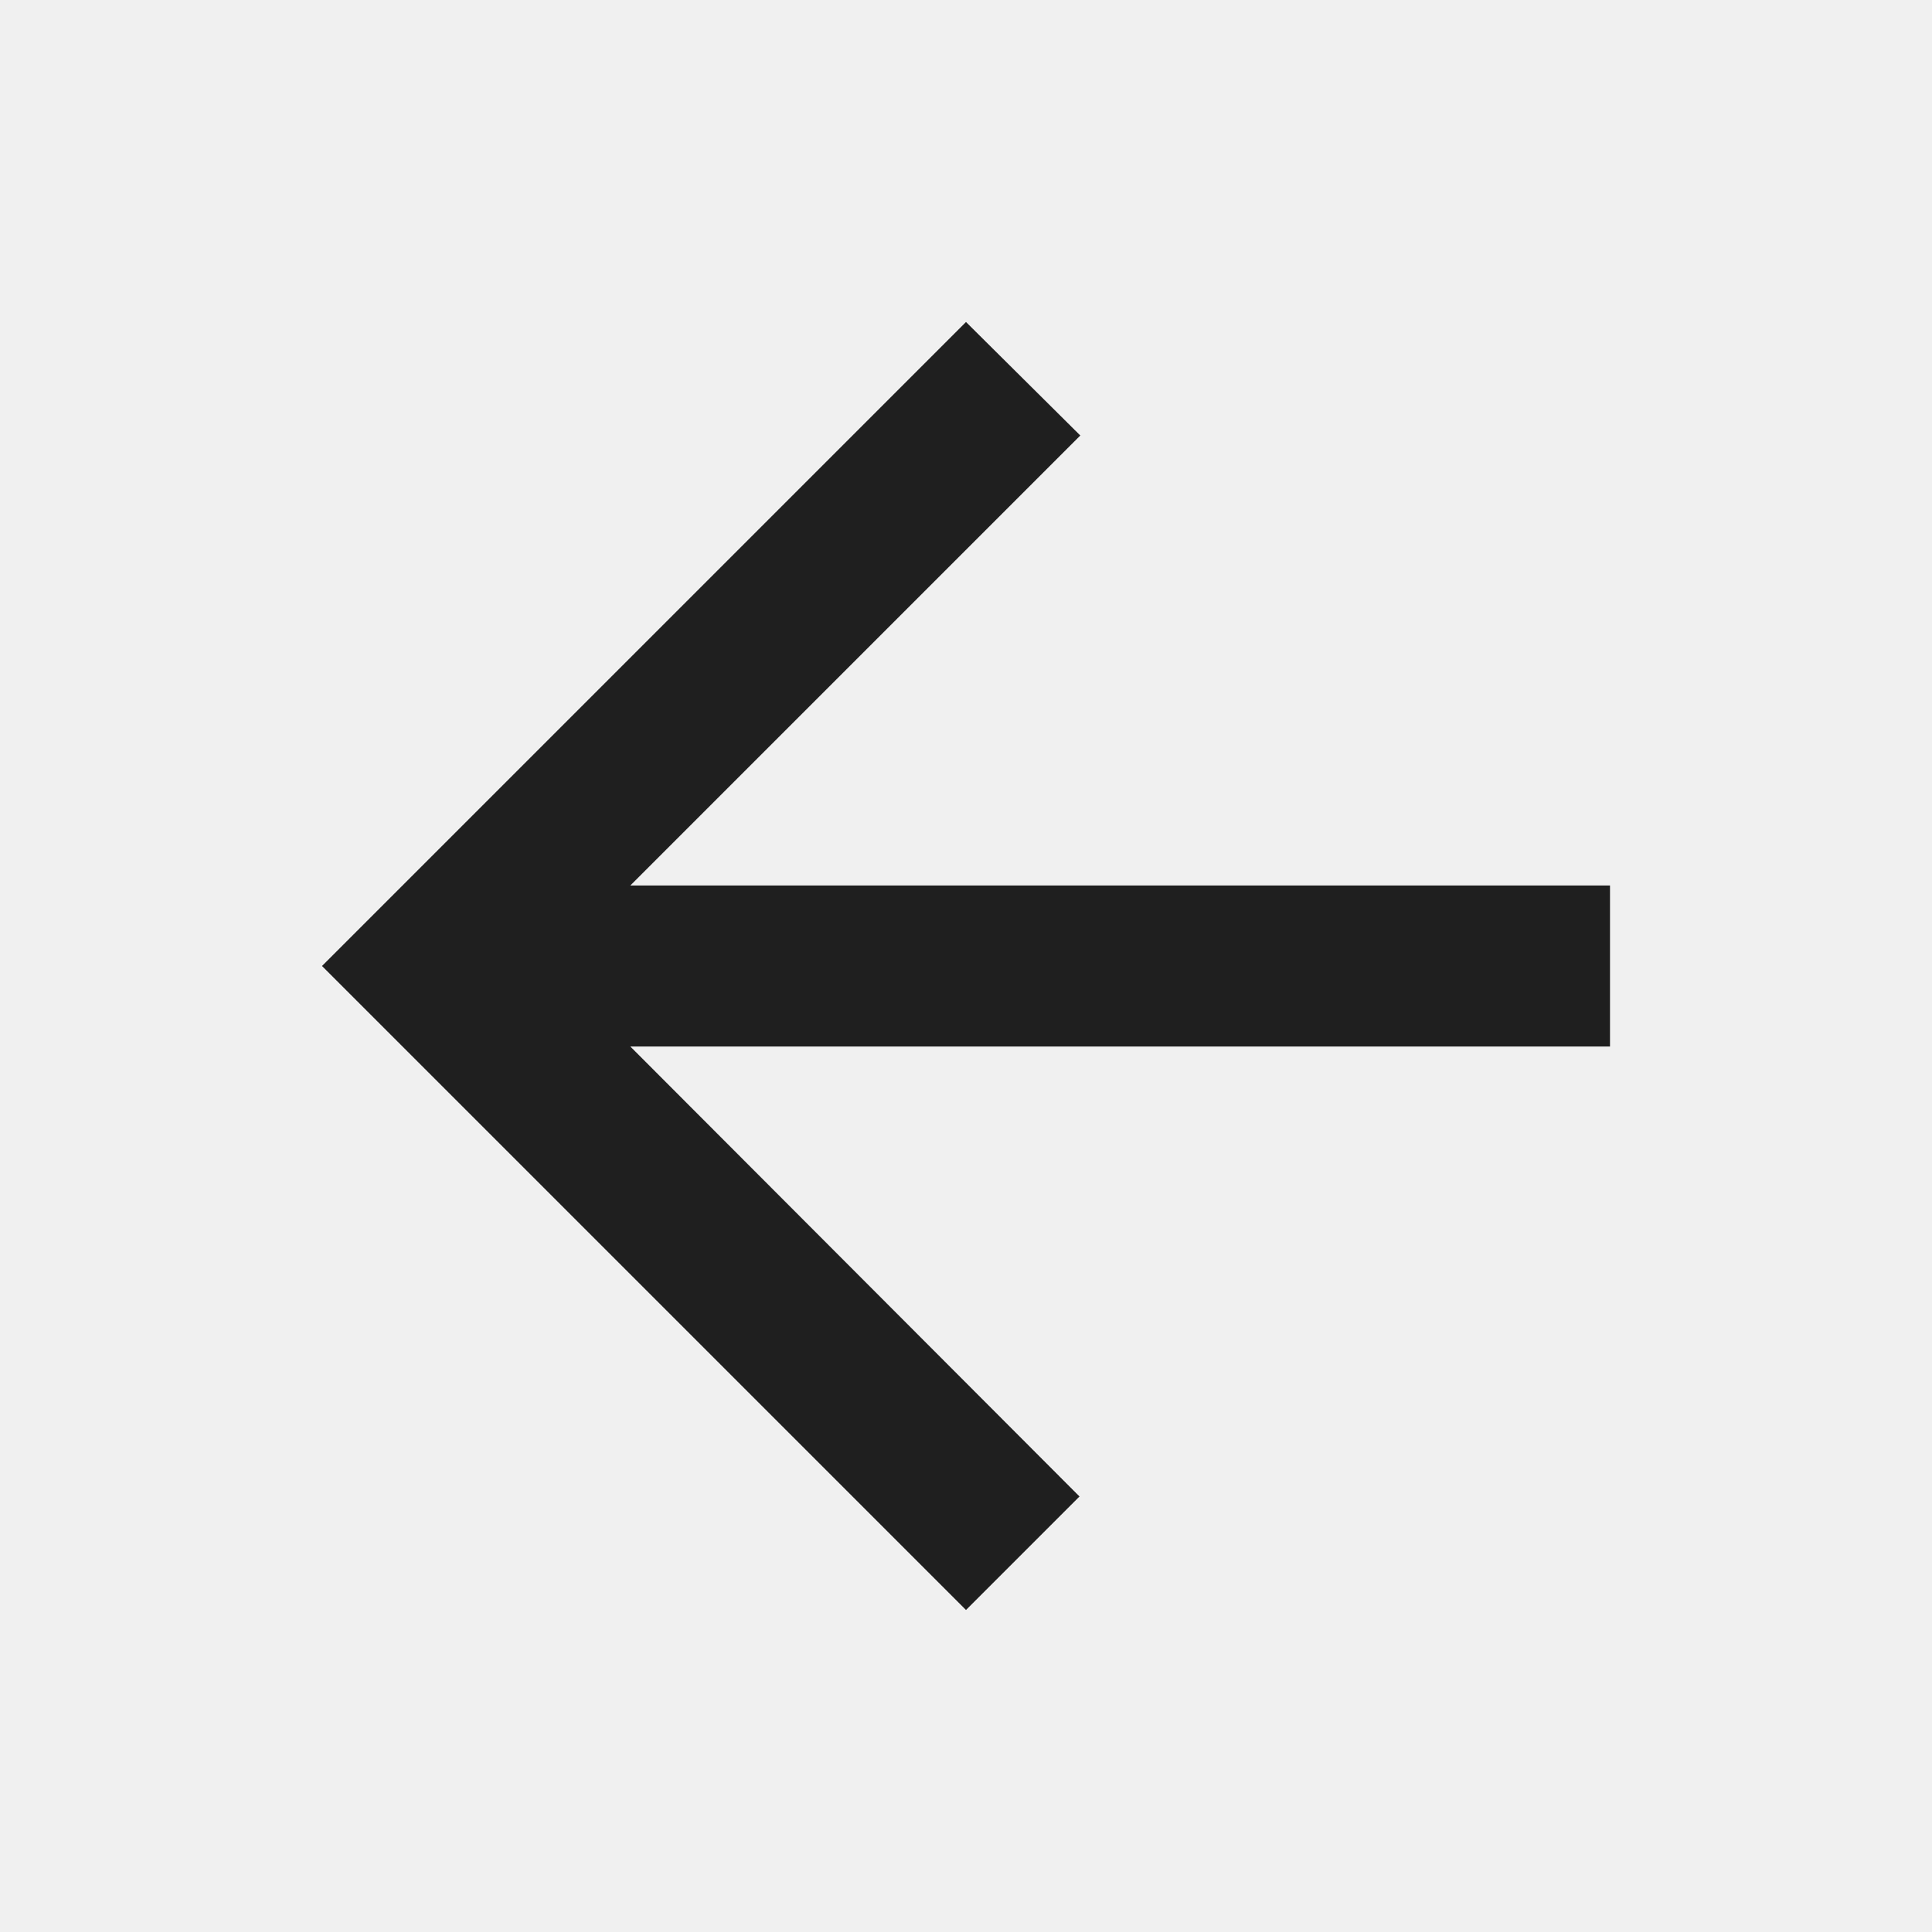
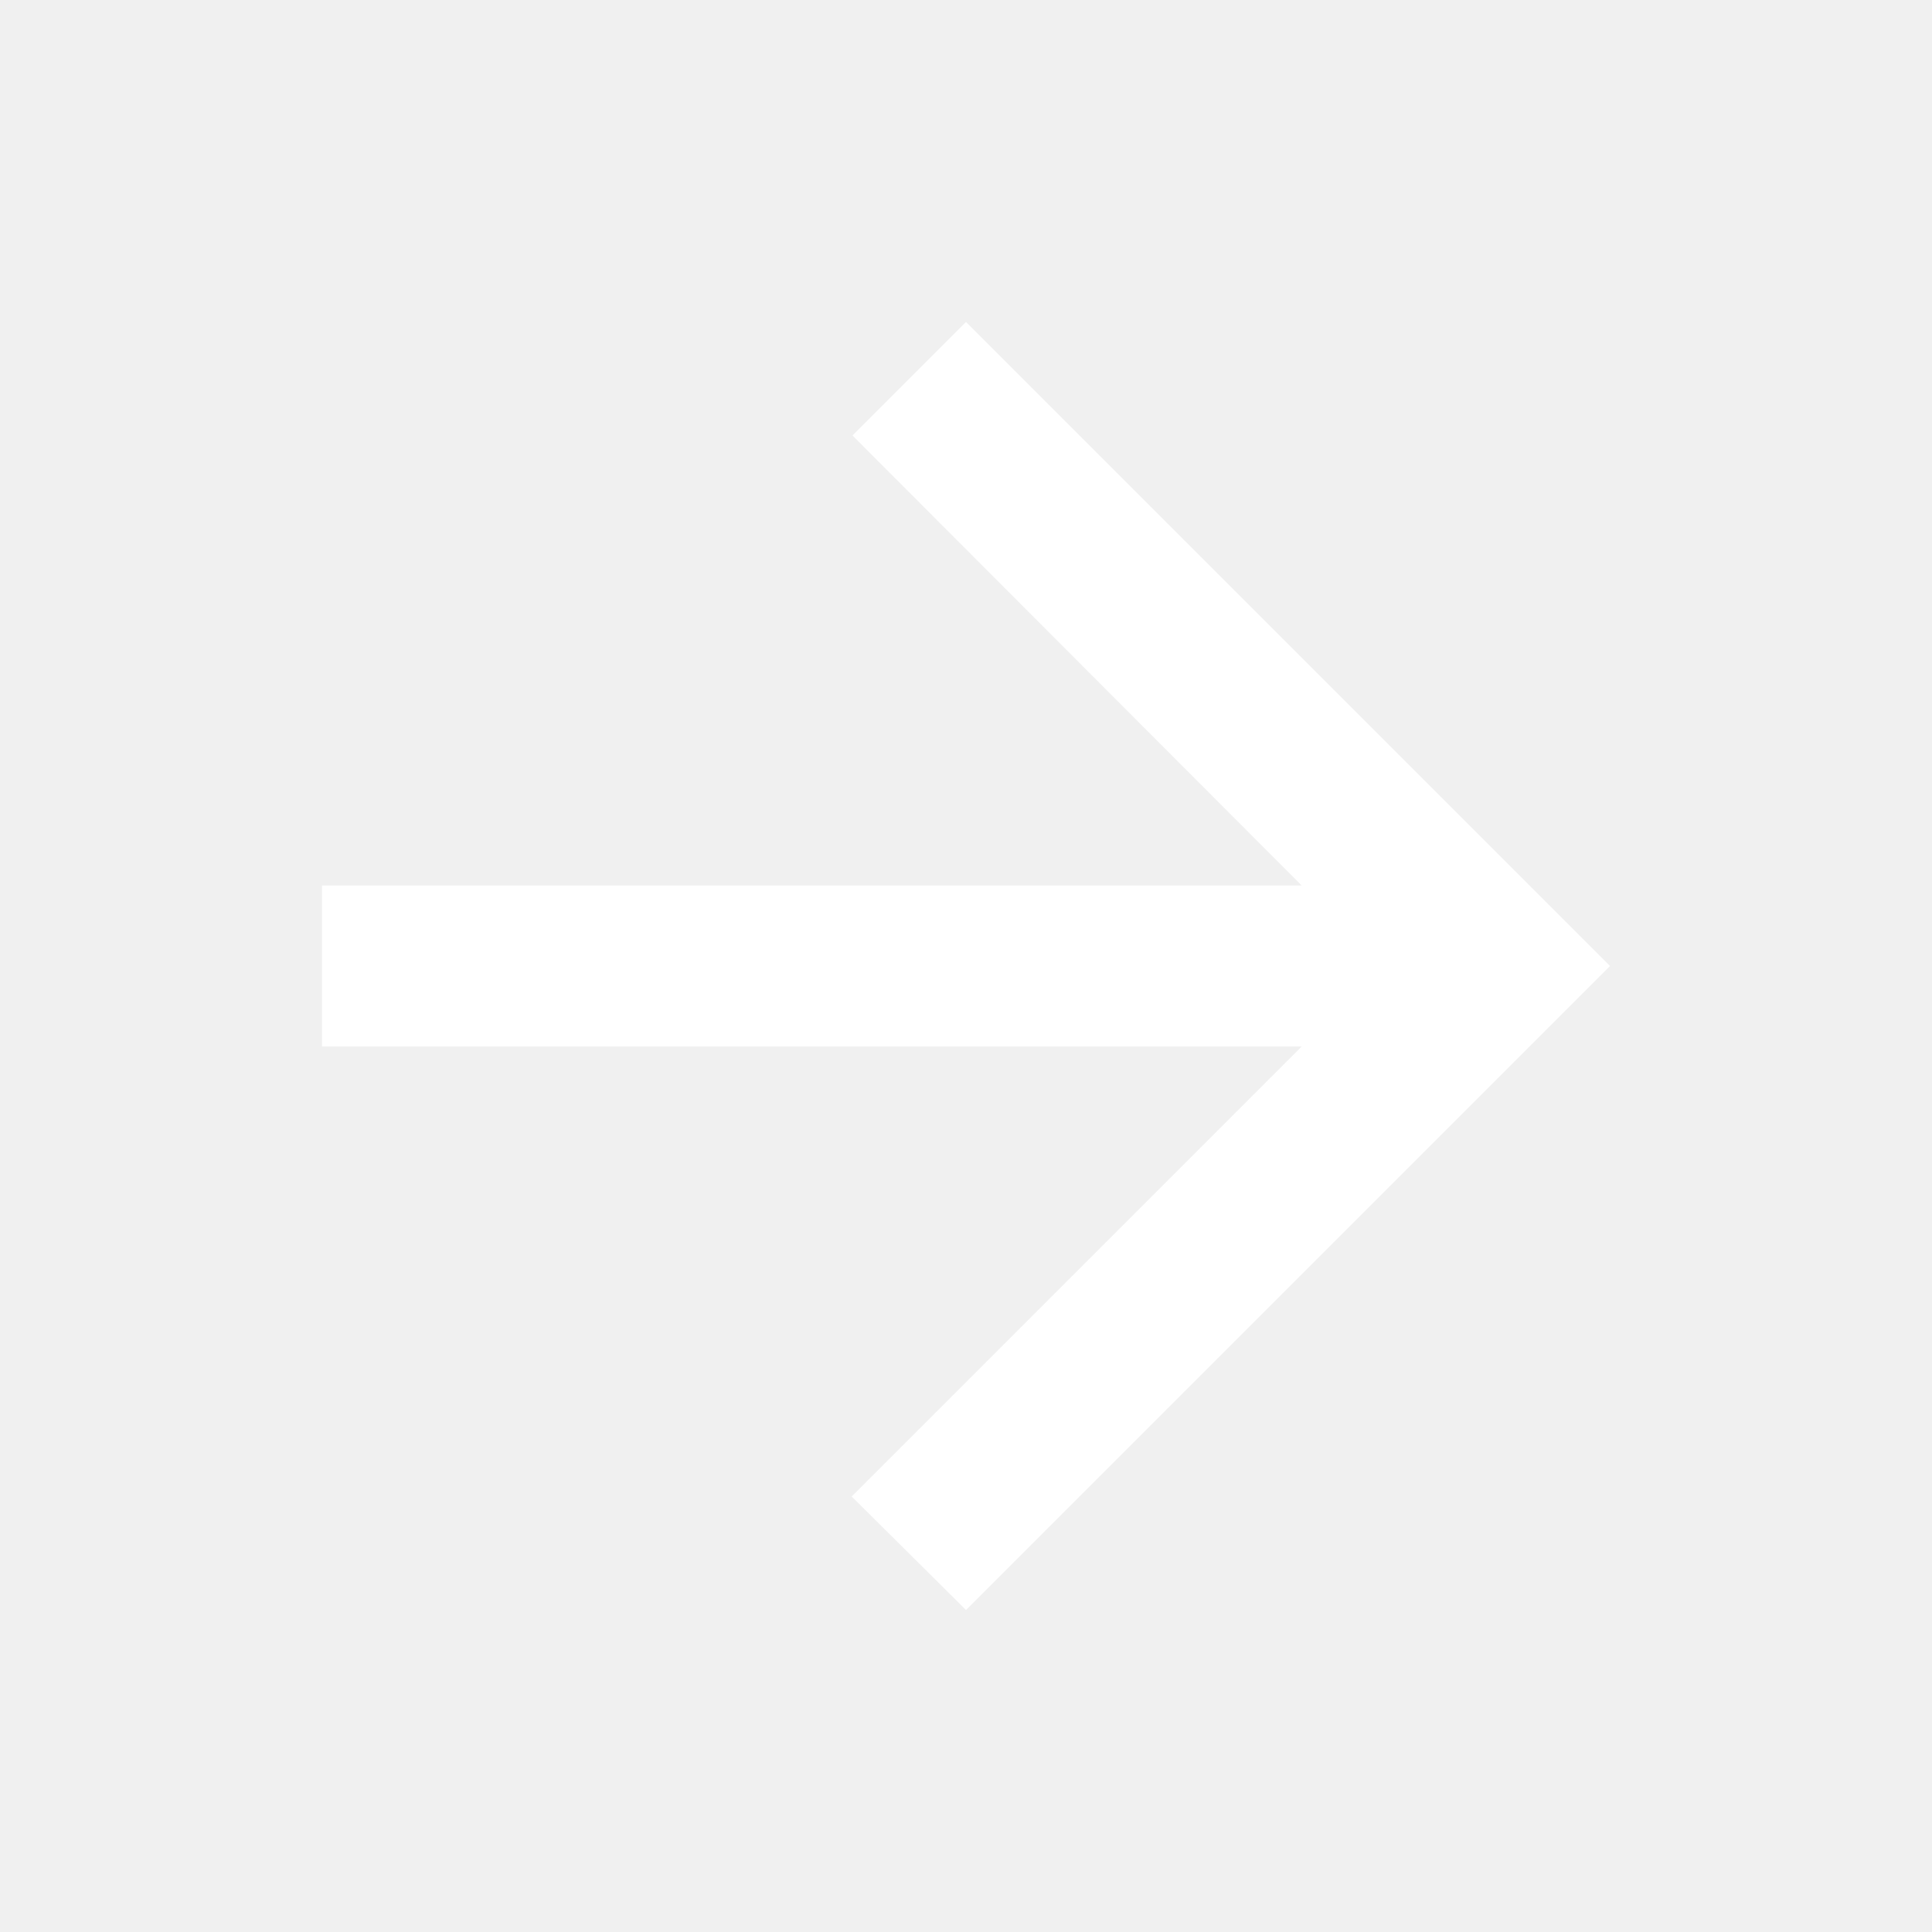
<svg xmlns="http://www.w3.org/2000/svg" width="24" height="24" viewBox="0 0 24 24" fill="none">
-   <path fill-rule="evenodd" clip-rule="evenodd" d="M20 11L7.83 11L13.42 5.41L12 4L4 12L12 20L13.41 18.59L7.83 13L20 13L20 11Z" fill="#1F1F1F" />
+   <path fill-rule="evenodd" clip-rule="evenodd" d="M4 13L16.17 13L10.58 18.59L12 20L20 12L12 4L10.59 5.41L16.17 11L4 11L4 13Z" fill="#ffffff" />
</svg>
